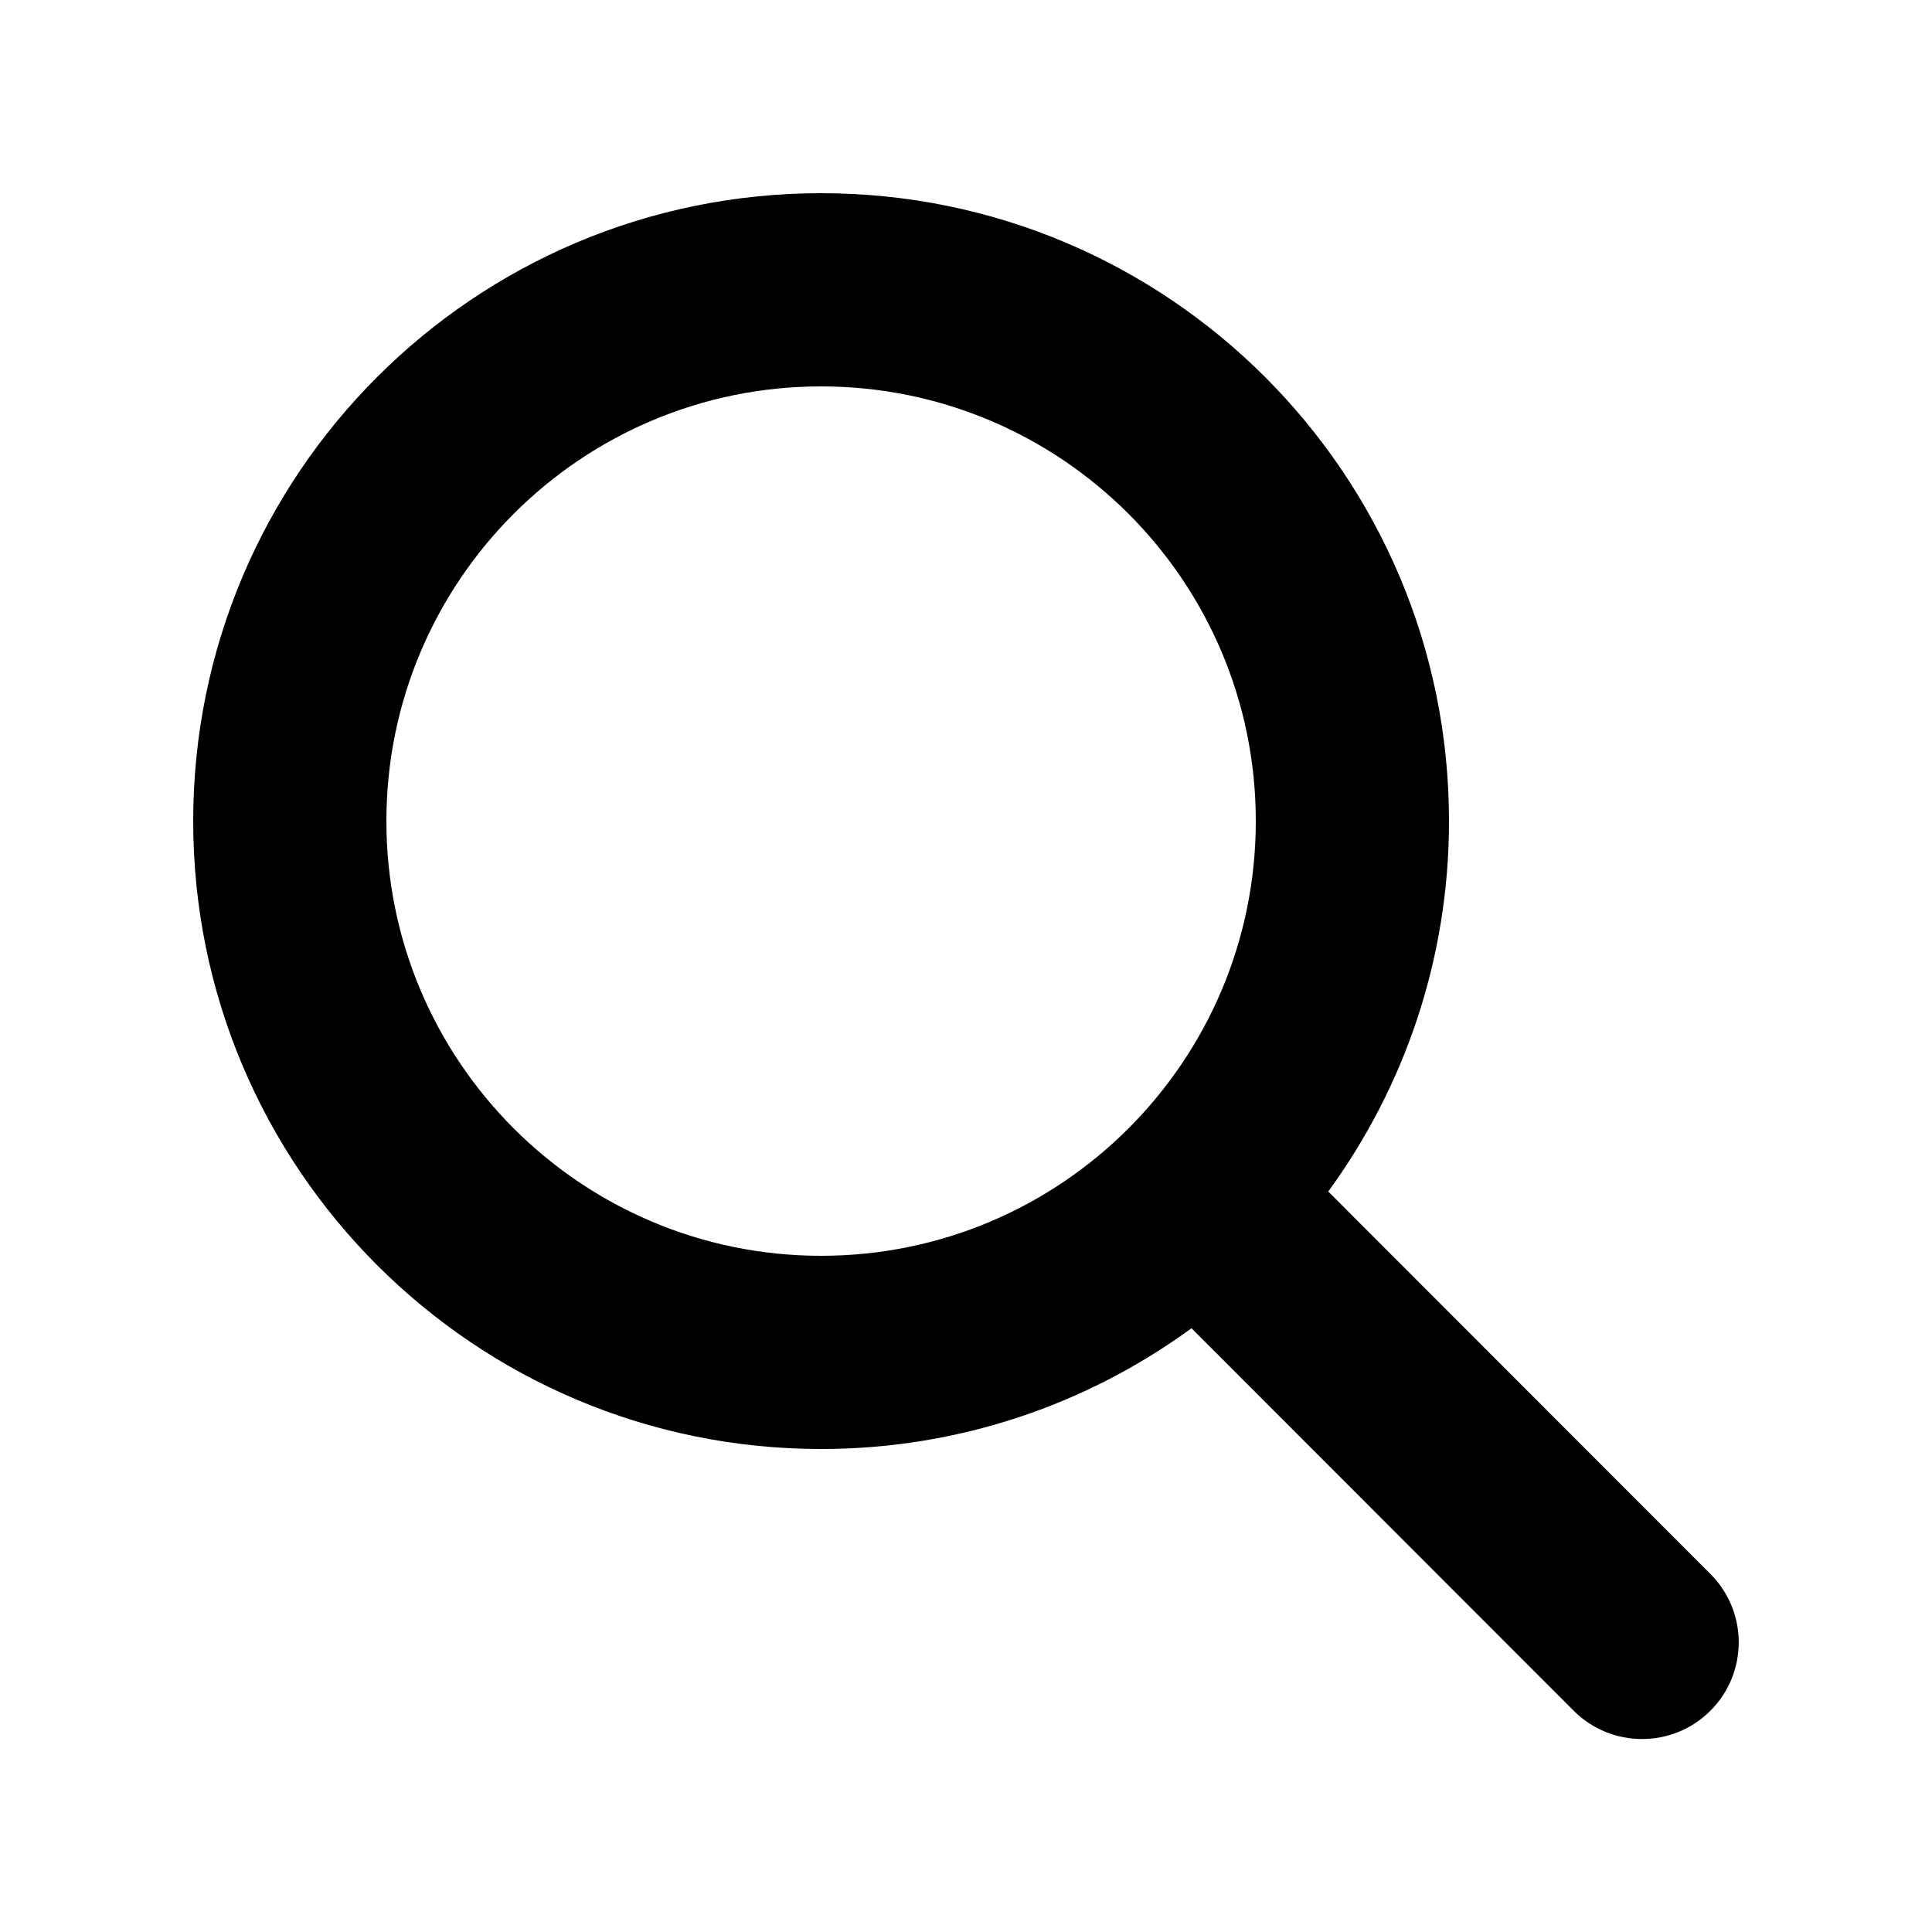
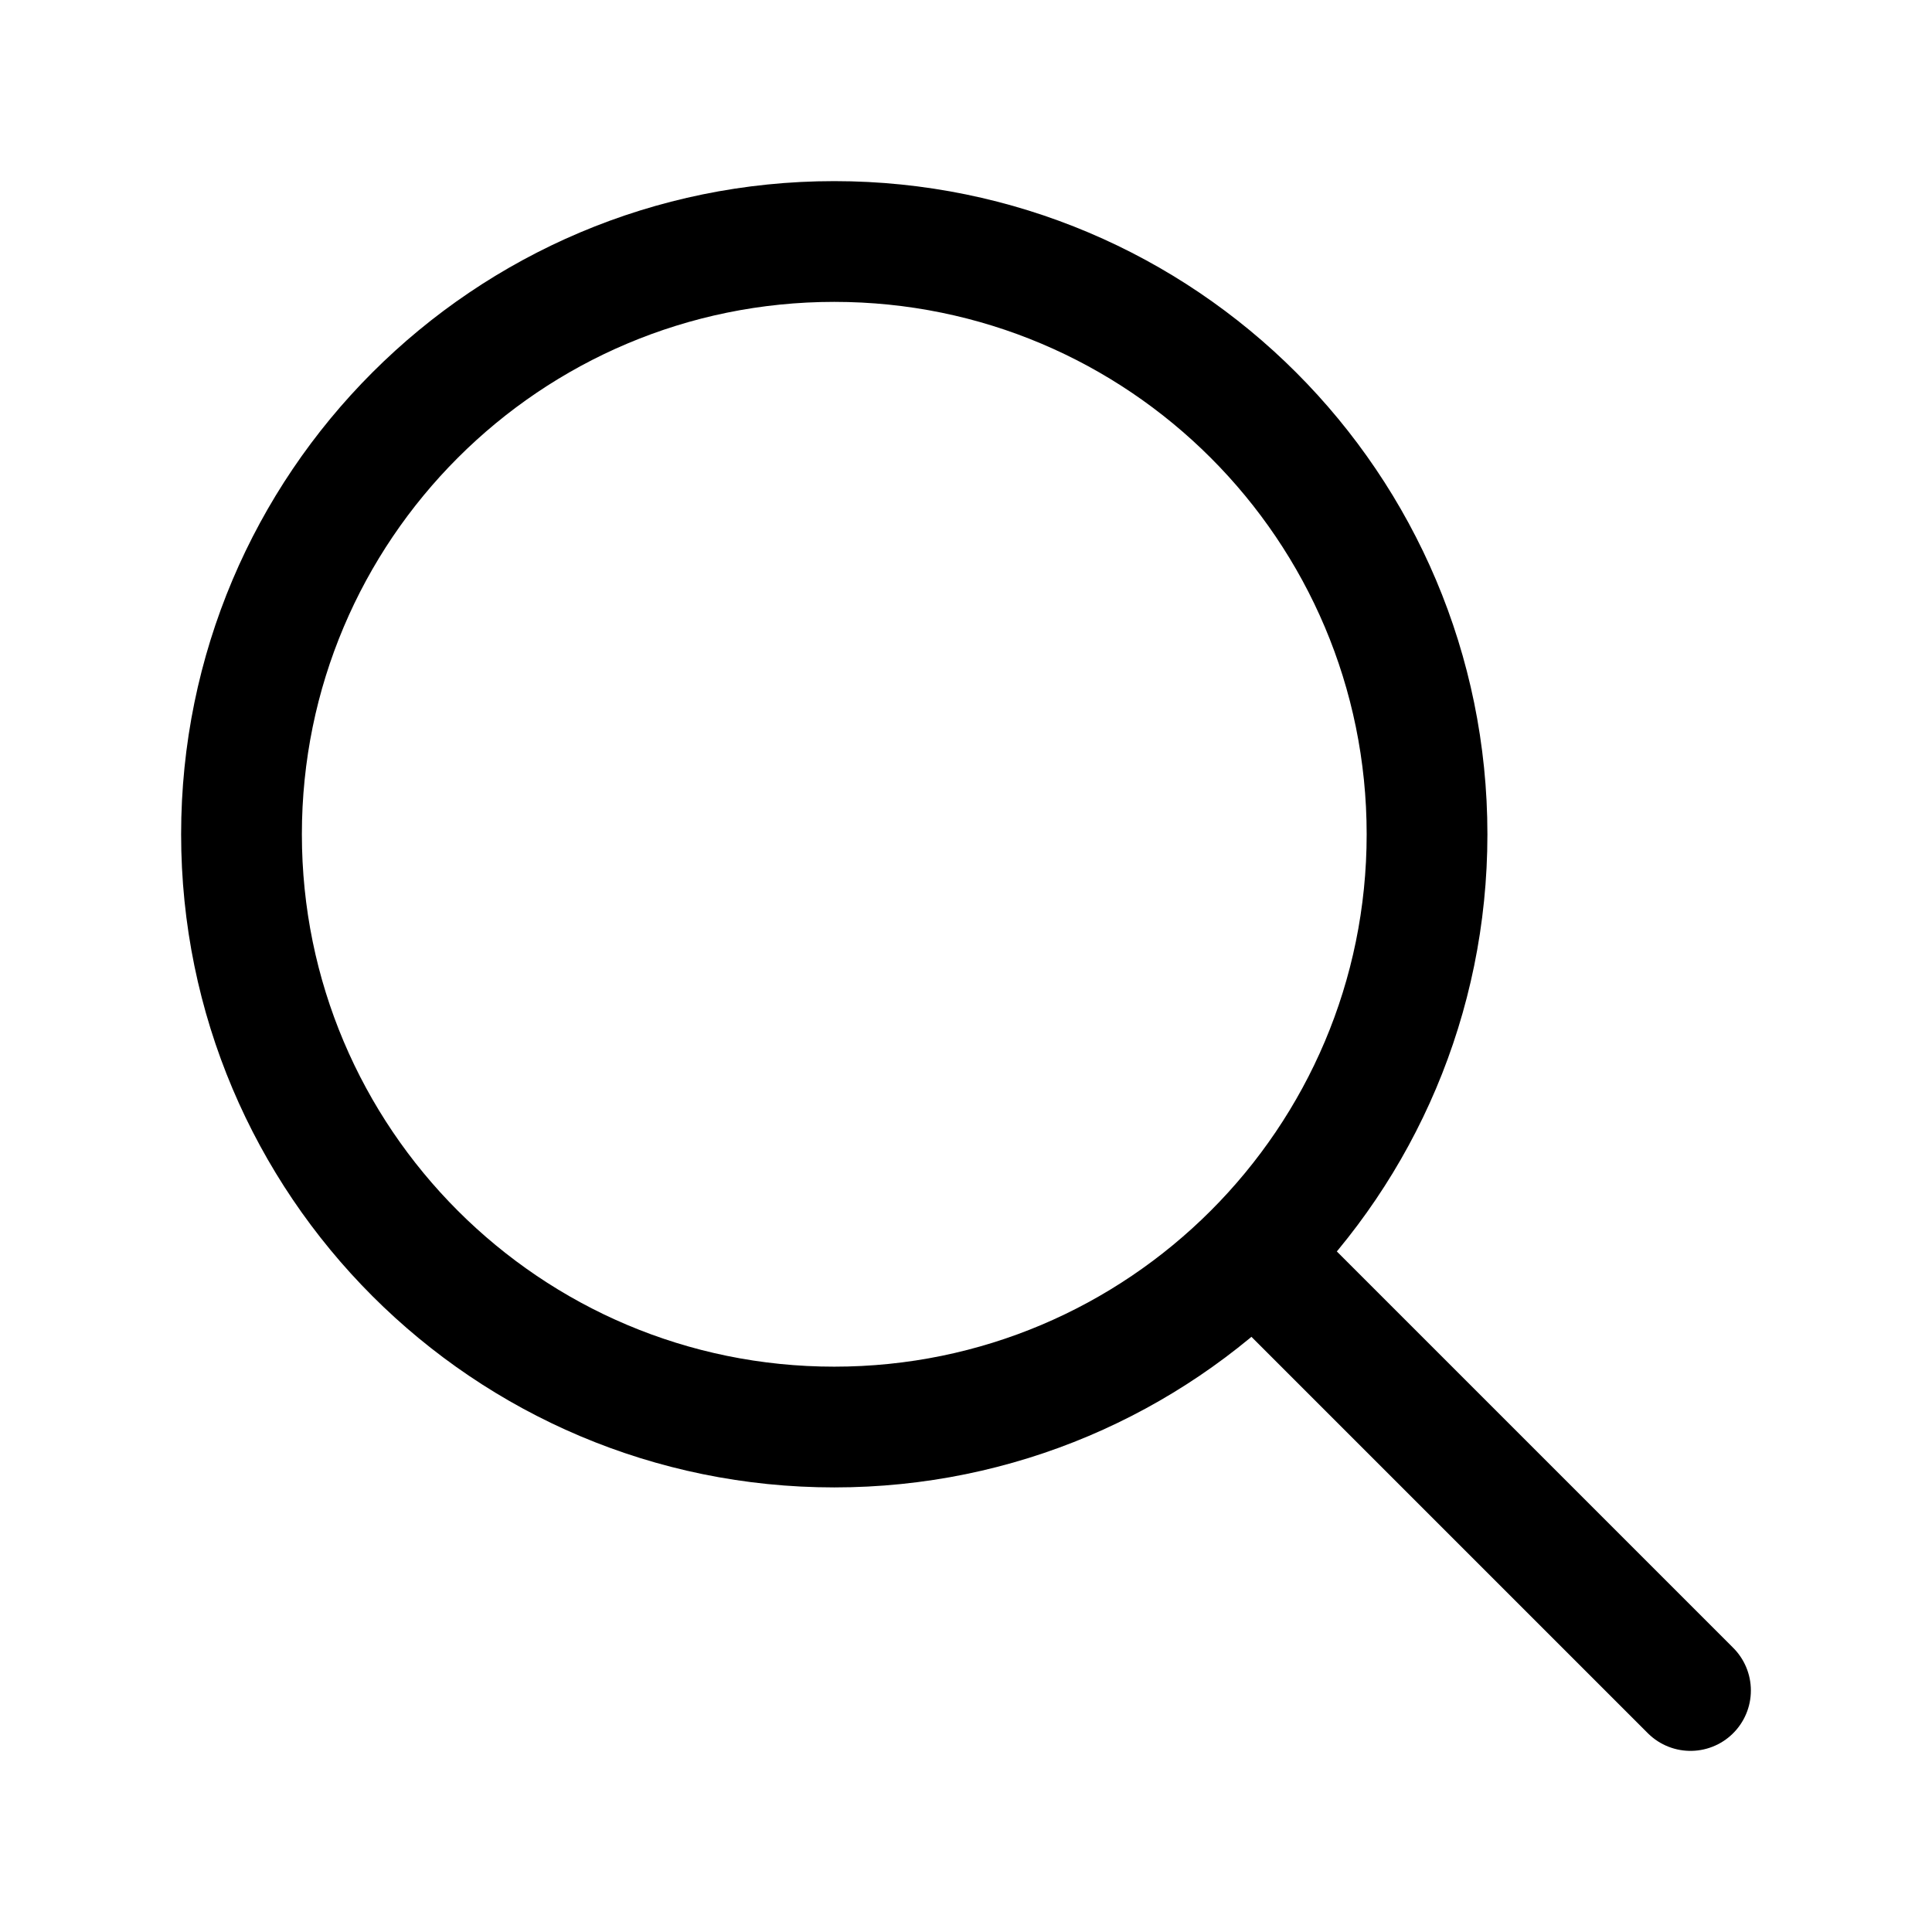
- <svg xmlns="http://www.w3.org/2000/svg" viewBox="0 0 640 640">
-   <path d="M480 272C480 317.9 465.1 360.3 440 394.7L566.6 521.4C579.1 533.9 579.1 554.2 566.6 566.7C554.1 579.2 533.8 579.2 521.3 566.7L394.7 440C360.3 465.1 317.9 480 272 480C157.1 480 64 386.9 64 272C64 157.1 157.1 64 272 64C386.9 64 480 157.1 480 272zM272 416C351.5 416 416 351.5 416 272C416 192.5 351.5 128 272 128C192.5 128 128 192.5 128 272C128 351.5 192.5 416 272 416z" />
+ <svg xmlns="http://www.w3.org/2000/svg" viewBox="0 0 512 512" class="ionicon">
+   <path d="M221.09 64a157.09 157.09 0 1 0 157.09 157.09A157.1 157.1 0 0 0 221.09 64Z" fill="none" stroke="currentColor" stroke-miterlimit="10" stroke-width="32px" />
+   <path d="M338.29 338.29 448 448" fill="none" stroke="currentColor" stroke-linecap="round" stroke-miterlimit="10" stroke-width="32px" />
</svg>
